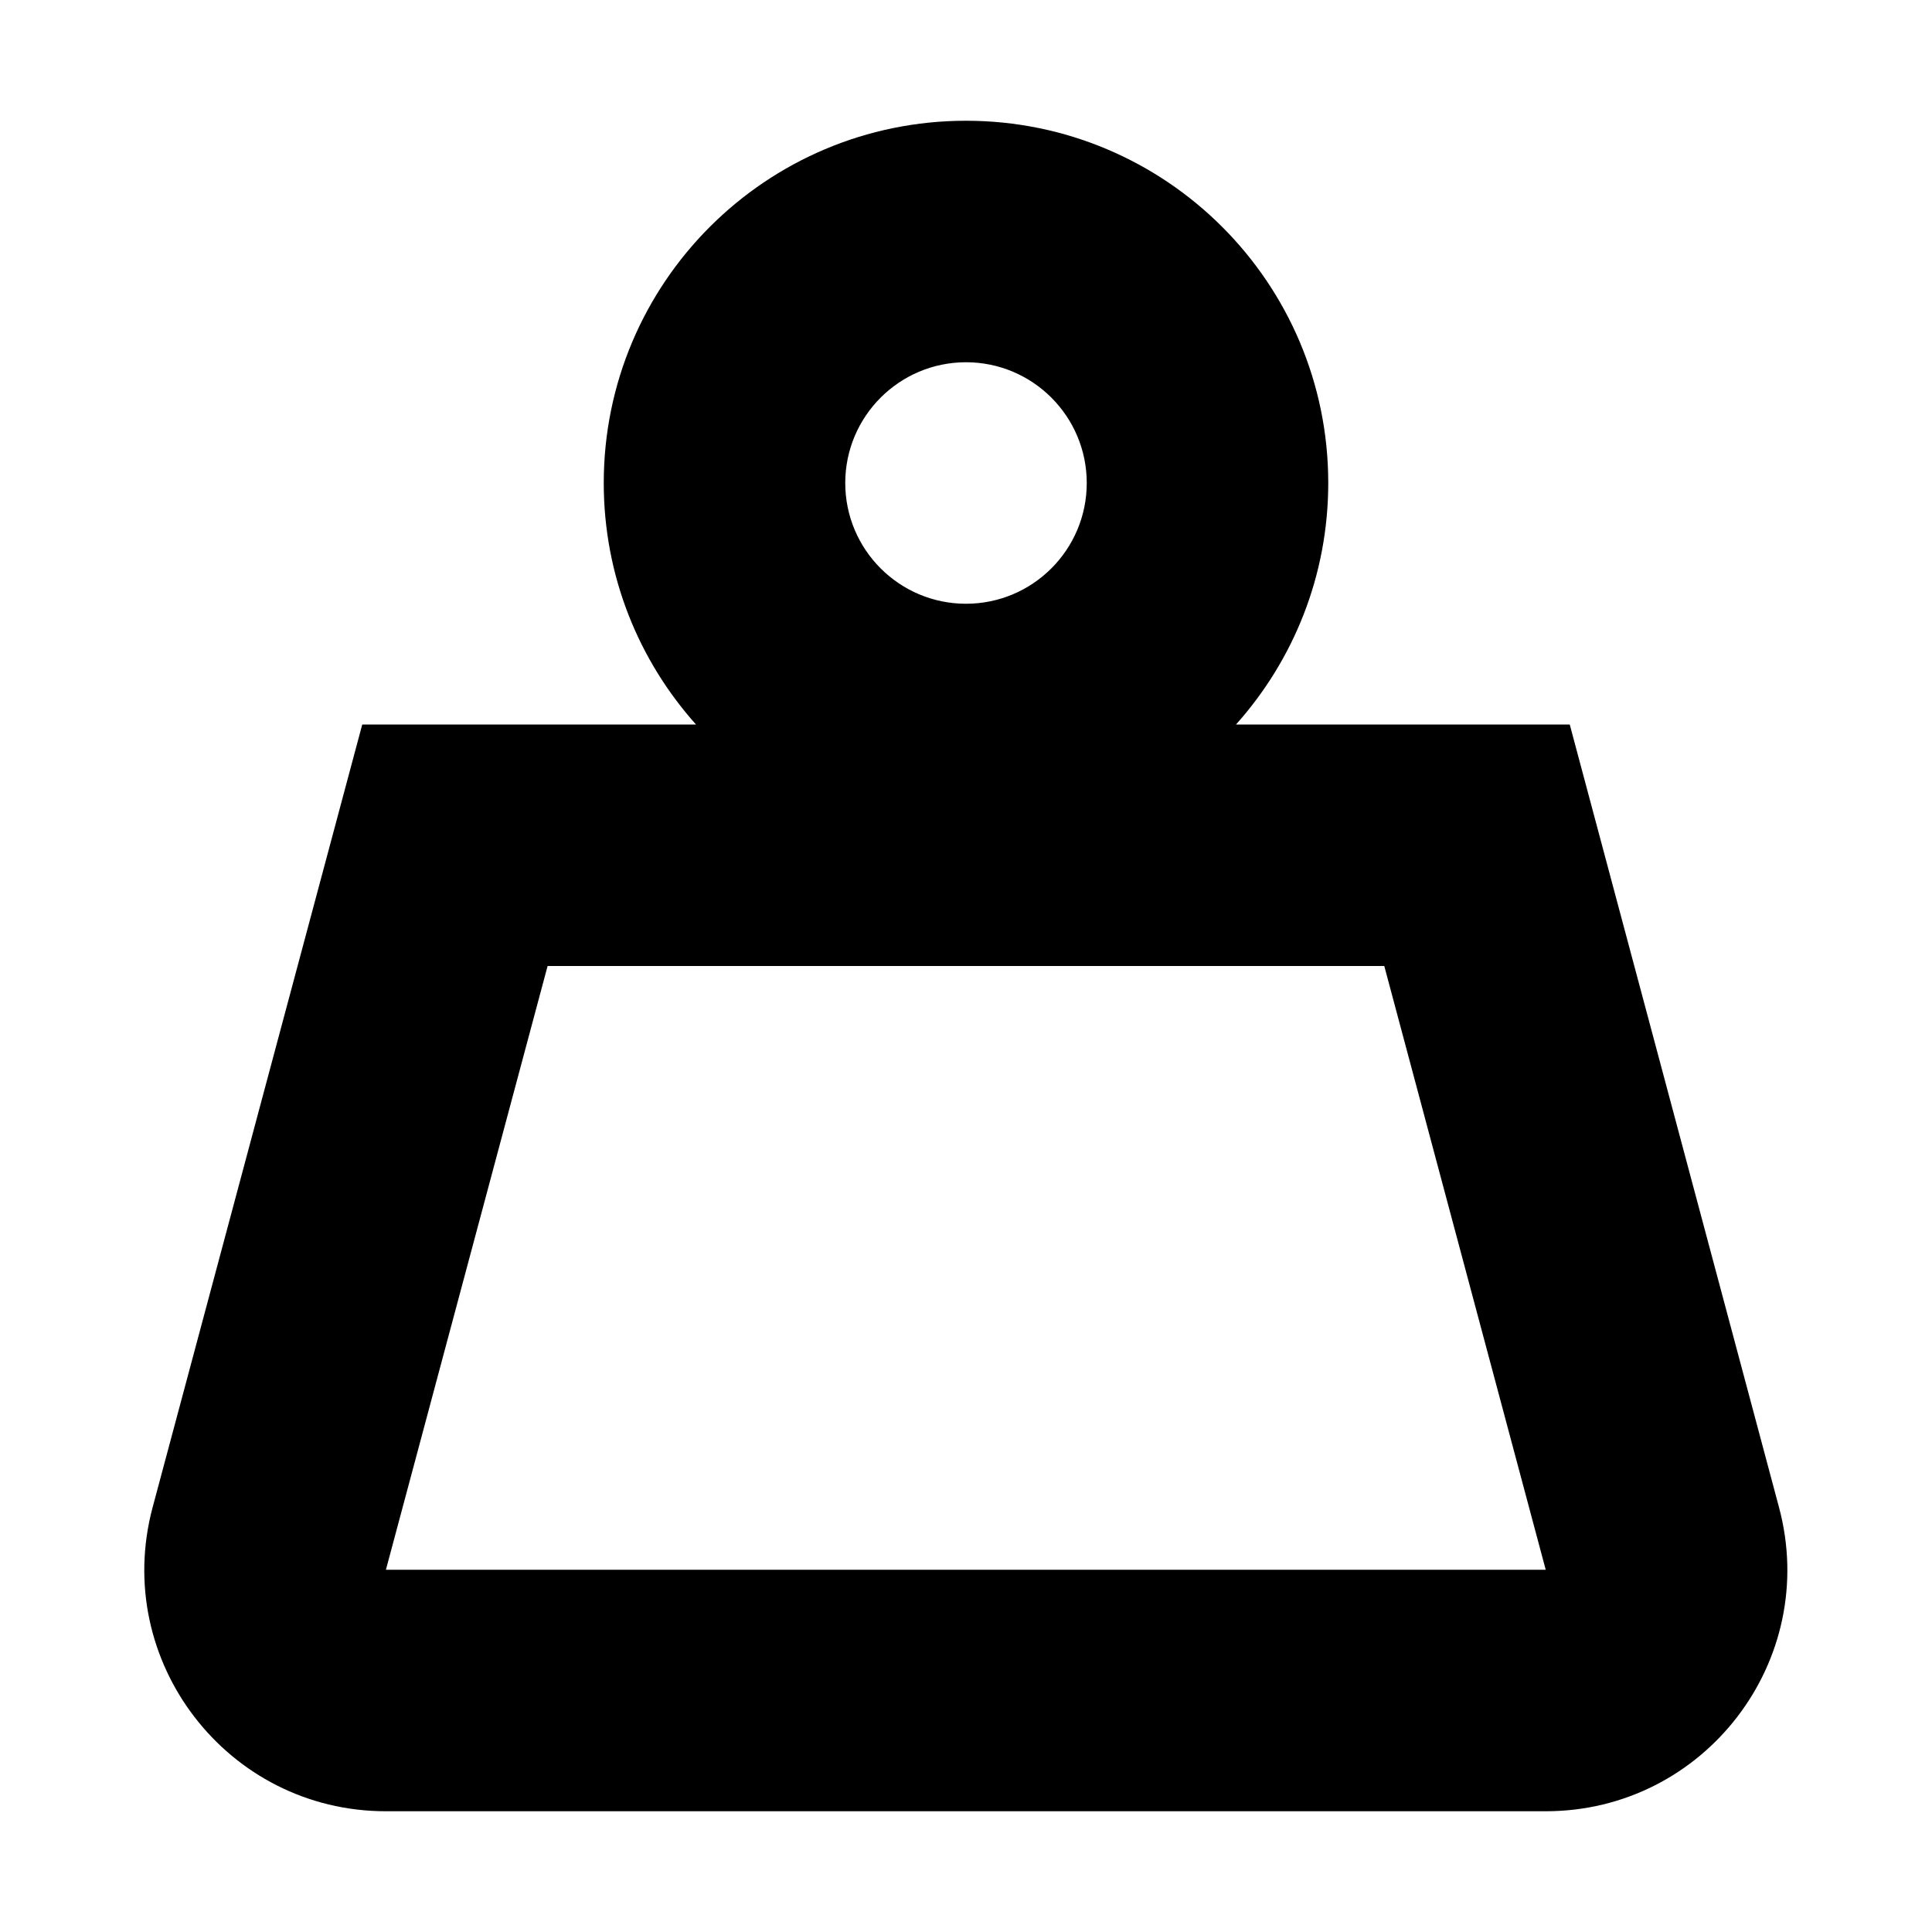
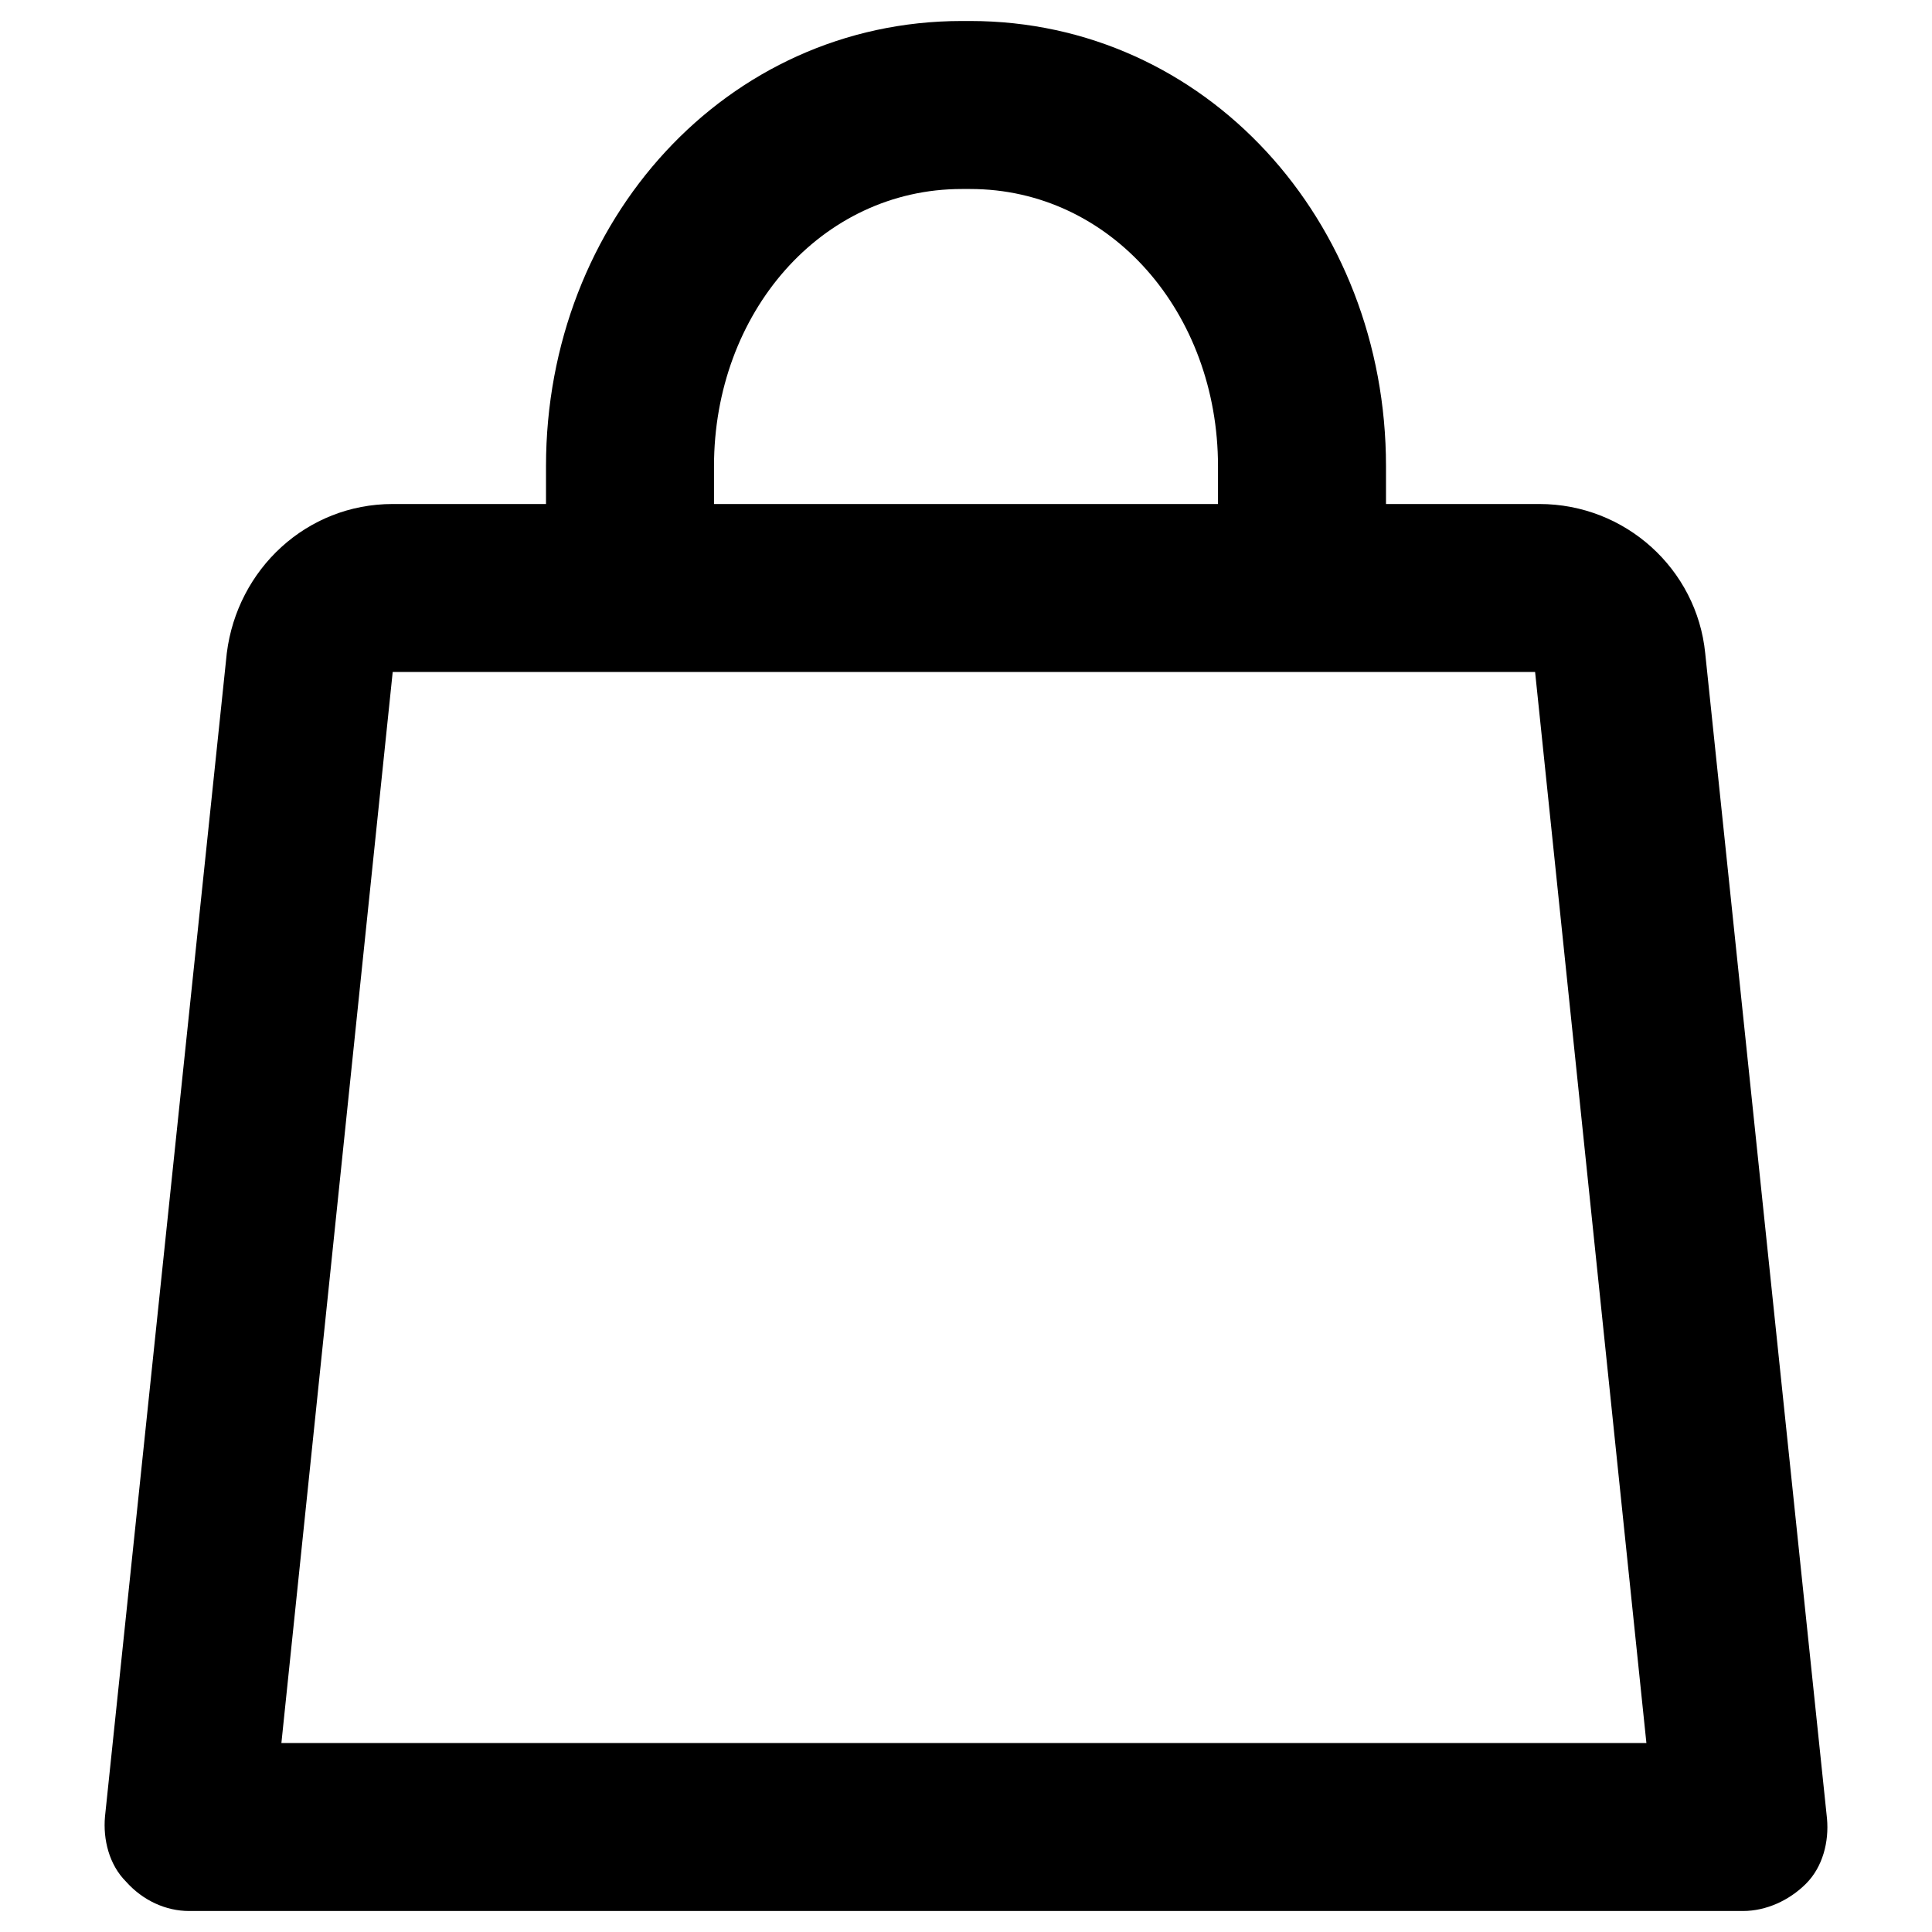
- <svg xmlns="http://www.w3.org/2000/svg" width="800px" height="800px" viewBox="0 0 16 16">
-   <path fill="#000000" fill-rule="evenodd" d="M10.236,6 C10.711,5.469 11,4.768 11,4 C11,2.343 9.657,1 8,1 C6.343,1 5,2.343 5,4 C5,4.768 5.289,5.469 5.764,6 L3,6 L1.264,12.483 C0.924,13.753 1.881,15 3.196,15 L12.801,15 C14.116,15 15.073,13.753 14.733,12.483 L13,6 L10.236,6 Z M9,4 C9,4.552 8.552,5 8,5 C7.448,5 7,4.552 7,4 C7,3.448 7.448,3 8,3 C8.552,3 9,3.448 9,4 Z M3.196,13 L4.535,8 L11.464,8 L12.801,13 L3.196,13 Z" />
+ <svg xmlns="http://www.w3.org/2000/svg" fill="#000000" version="1.1" id="Layer_1" width="800px" height="800px" viewBox="0 0 92 92" enable-background="new 0 0 92 92" xml:space="preserve">
+   <path id="XMLID_2112_" d="M81.2,31.1c-0.4-4-3.8-7.1-7.9-7.1H66v-1.8C66,10.5,57.4,1,46.2,1h-0.4C34.6,1,26,10.5,26,22.2V24h-7.3  c-4.1,0-7.4,3.1-7.9,7.1L5,86.5c-0.1,1.1,0.2,2.3,1,3.1C6.8,90.5,7.9,91,9,91h74c1.1,0,2.2-0.5,3-1.3c0.8-0.8,1.1-2,1-3.1L81.2,31.1  z M34,22.2C34,14.9,39.1,9,45.8,9h0.4C52.9,9,58,14.9,58,22.2V24H34V22.2z M13.4,83l5.3-51h54.4l5.3,51H13.4z" />
</svg>
